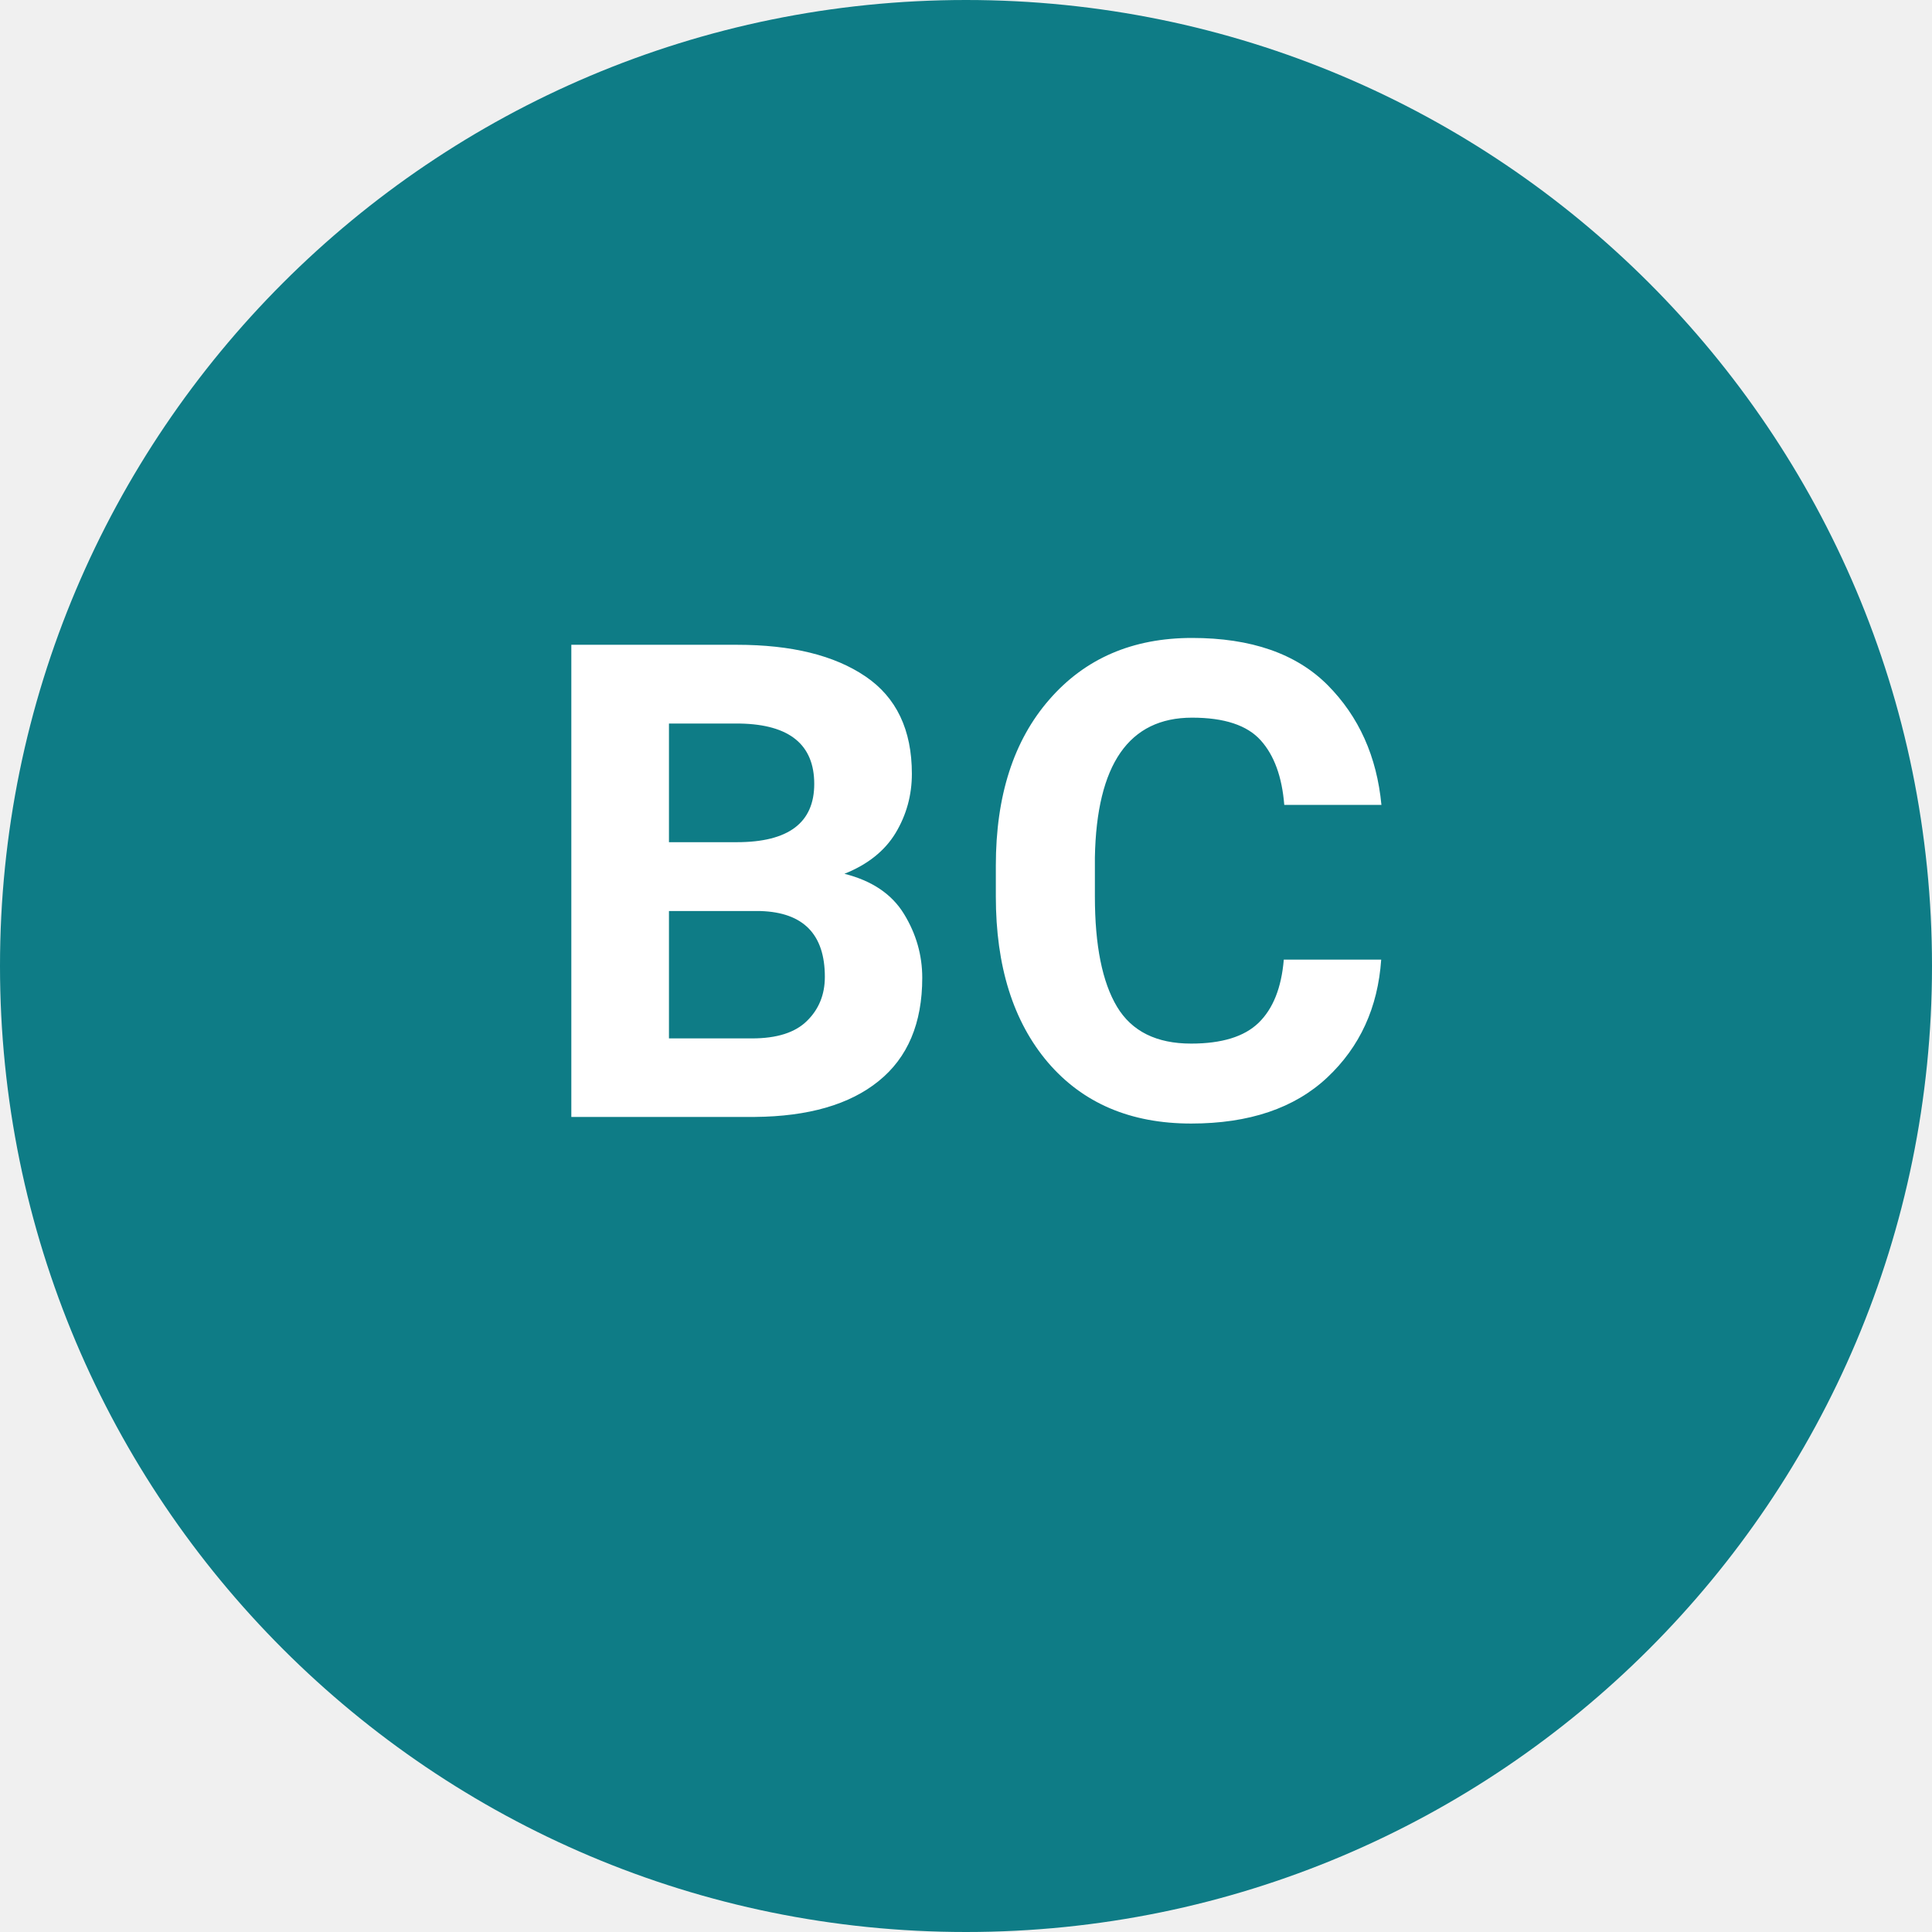
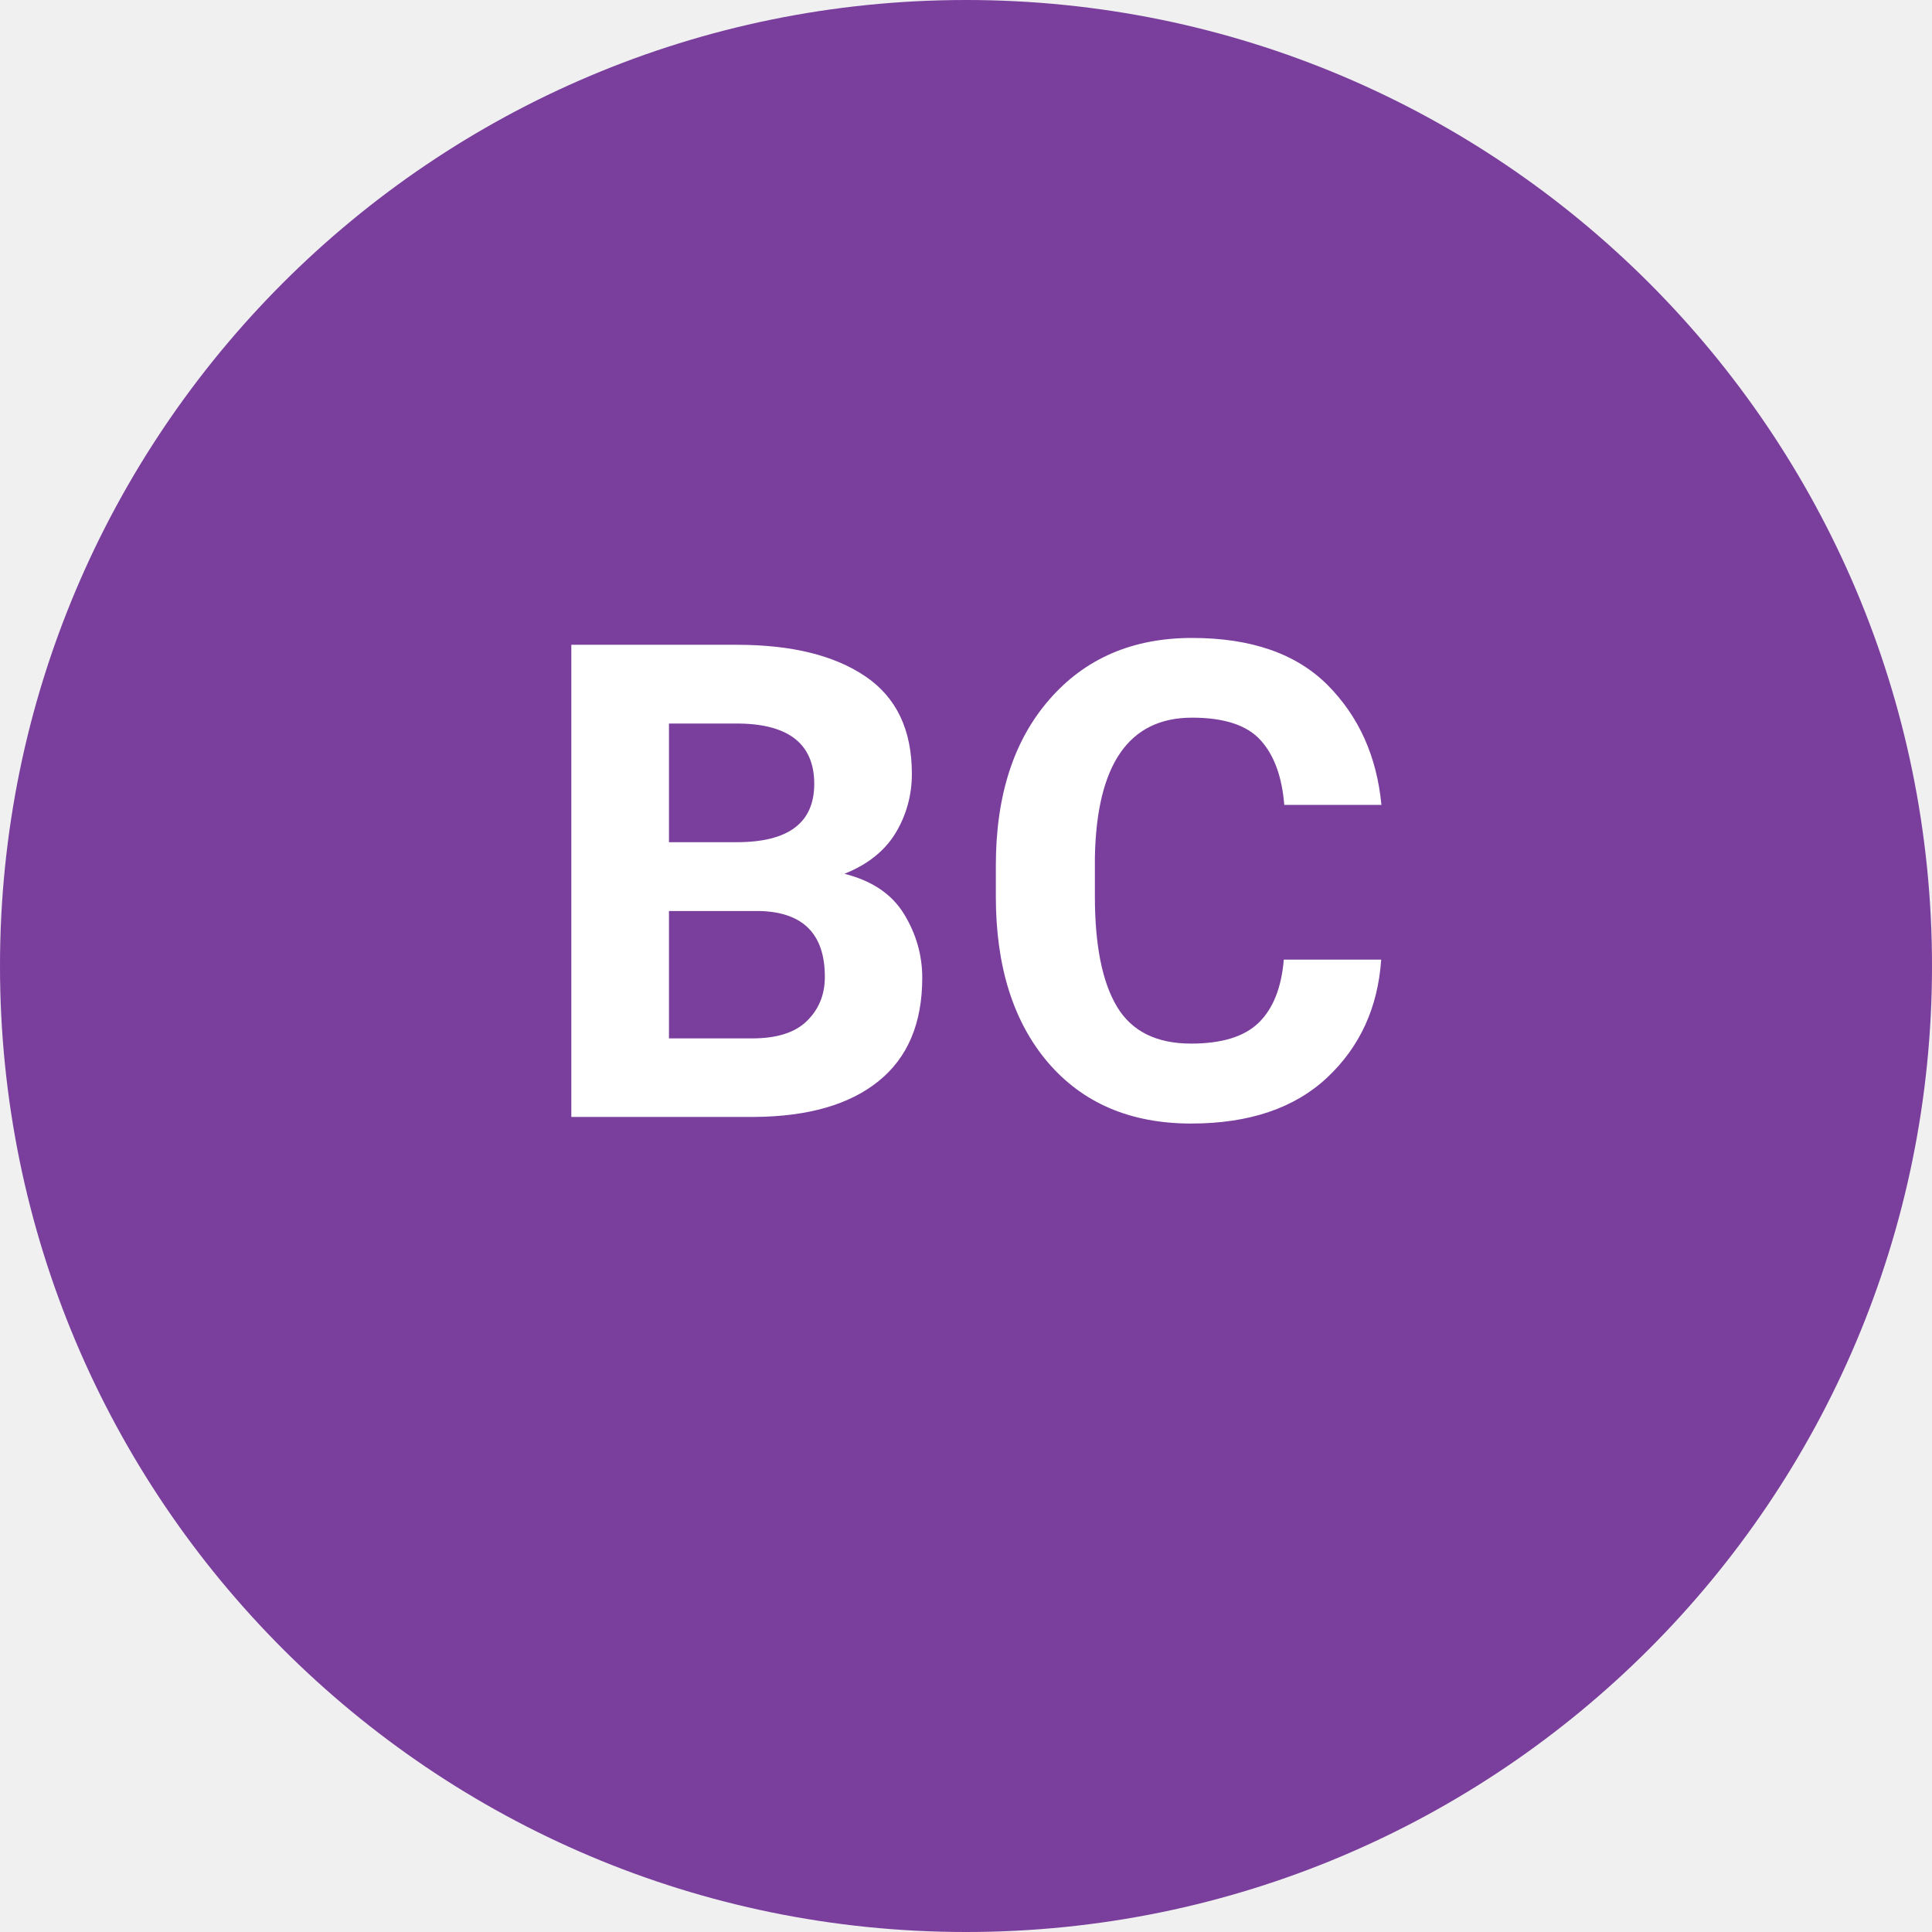
<svg xmlns="http://www.w3.org/2000/svg" viewBox="0 0 128 128" width="128" height="128">
-   <circle cx="64" cy="64" r="64" fill="#0E7C86" />
+   <circle cx="64" cy="64" r="64" fill="#7A3E9D" />
  <text x="64" y="74" text-anchor="middle" fill="#FFFFFF" font-family="system-ui, -apple-system, 'Segoe UI', Roboto, sans-serif" font-weight="700" font-size="44" letter-spacing="1">BC</text>
</svg>
